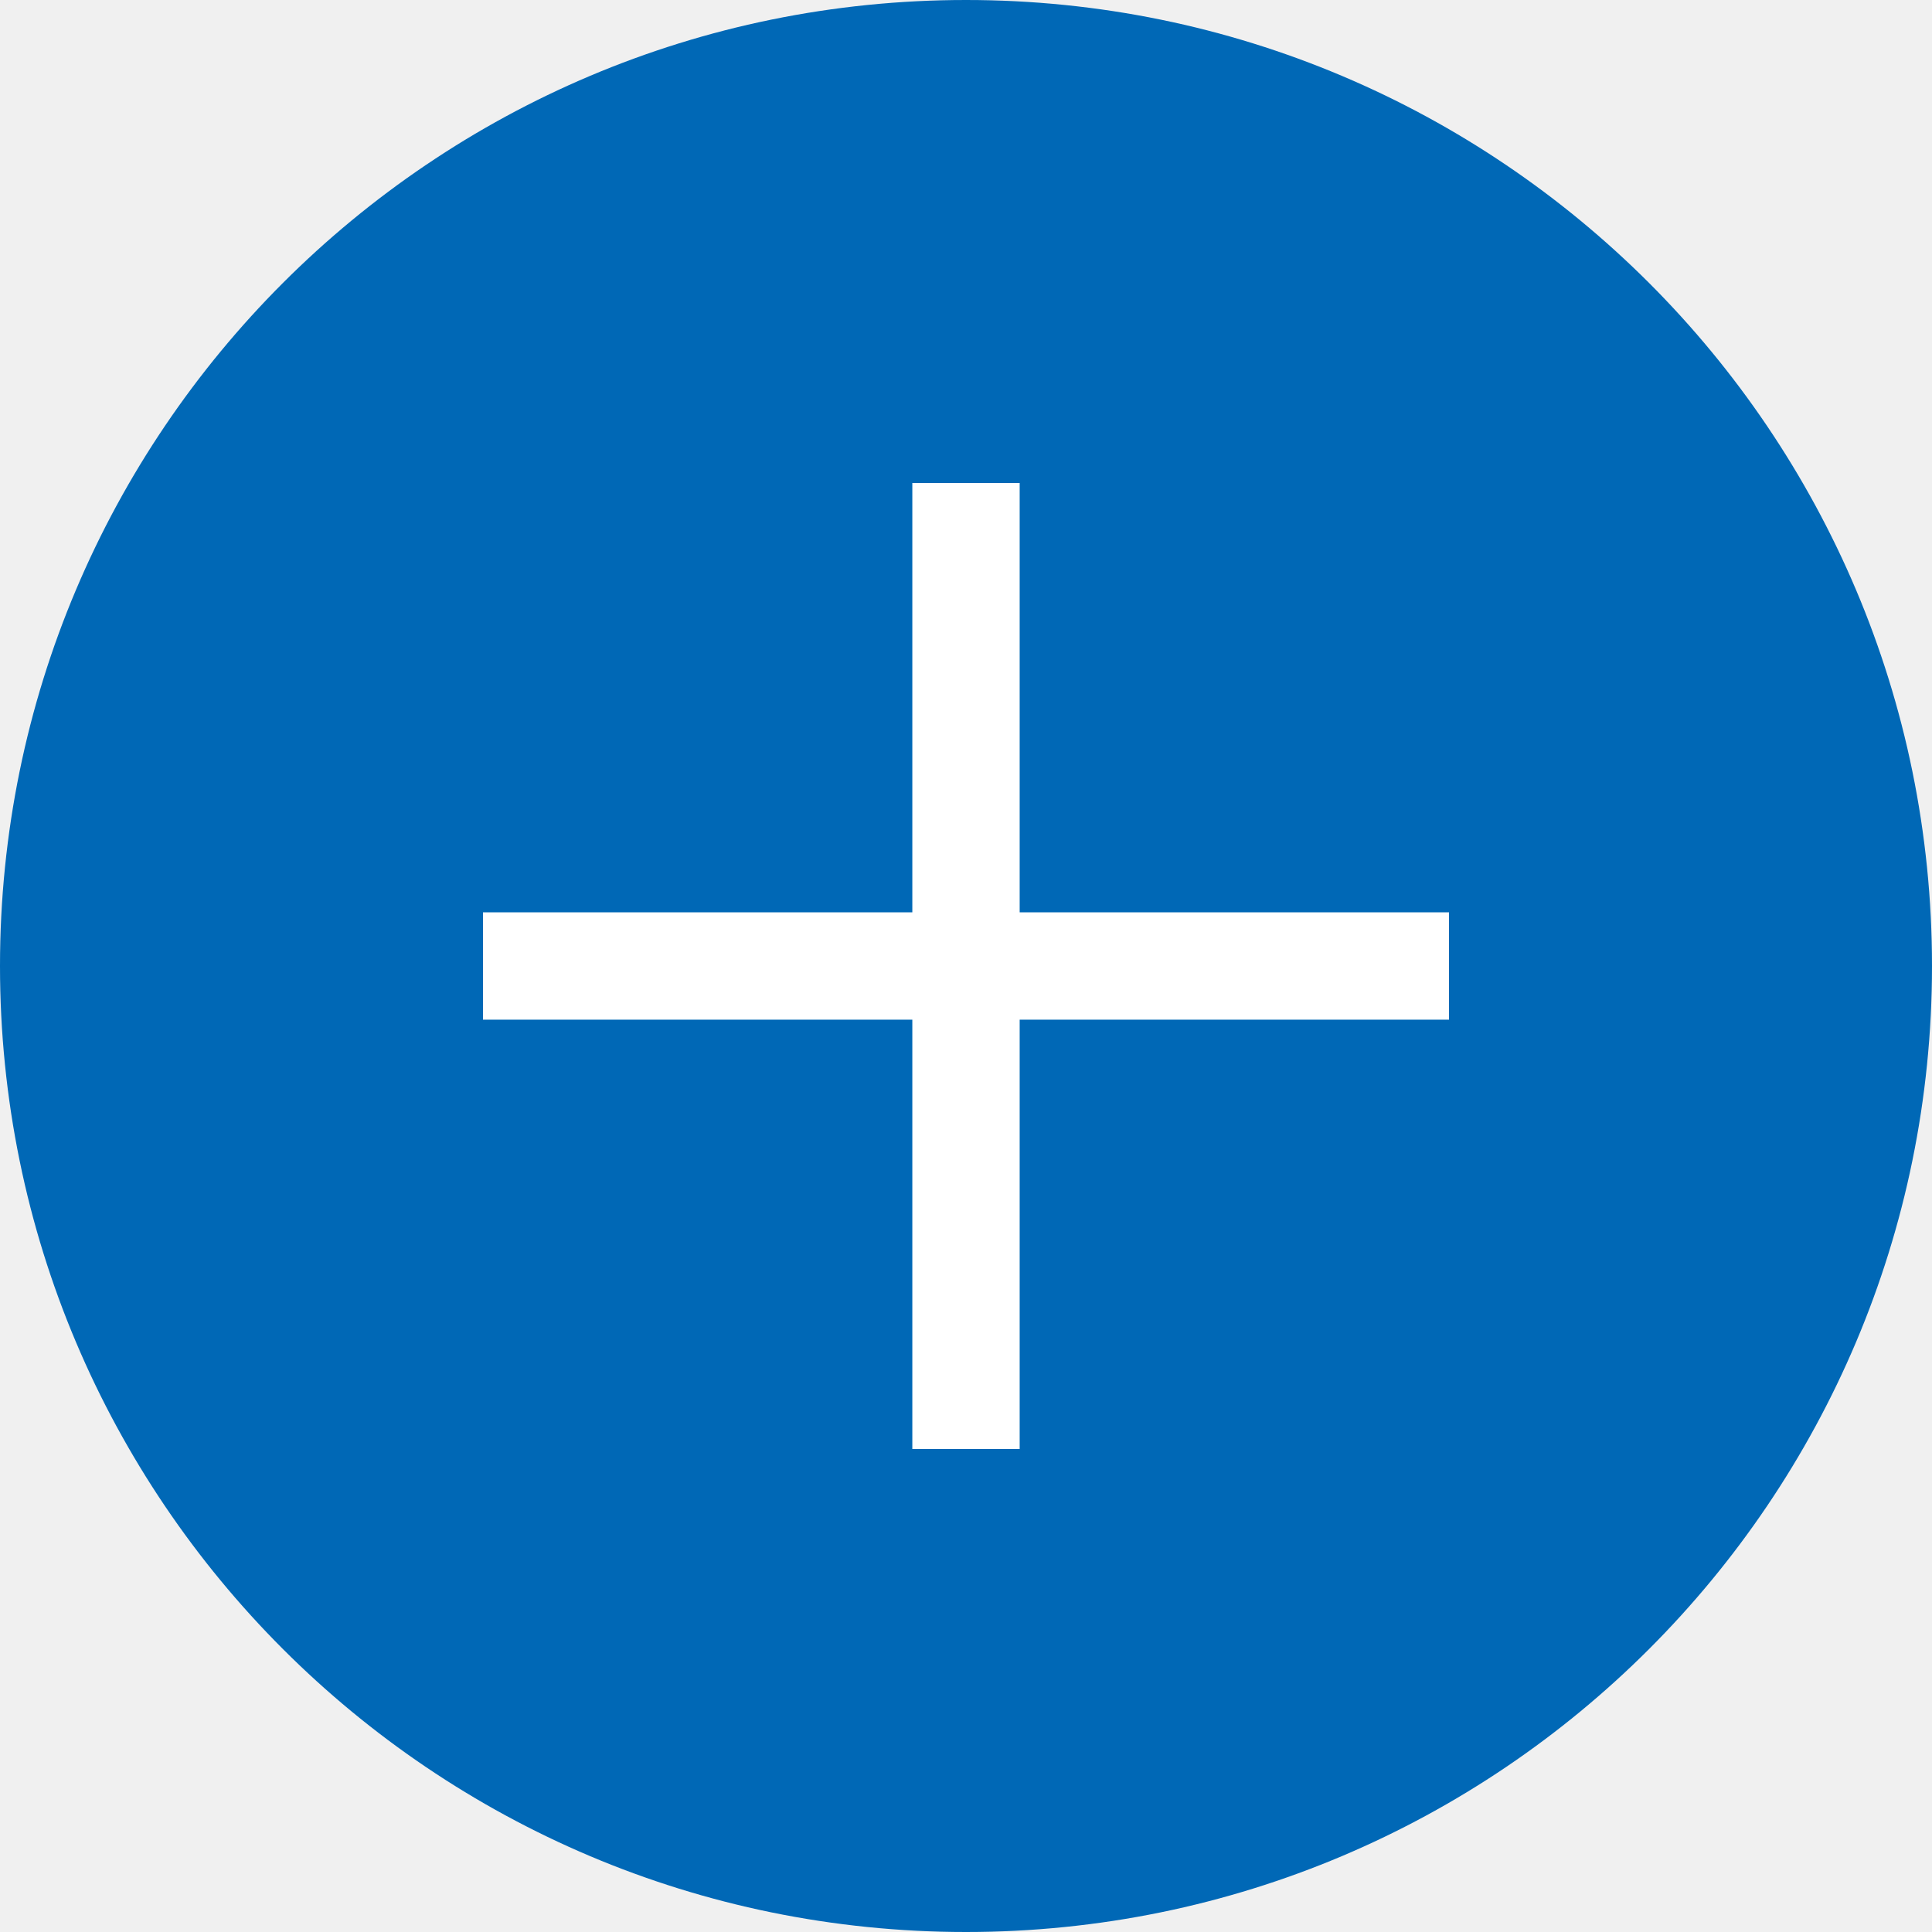
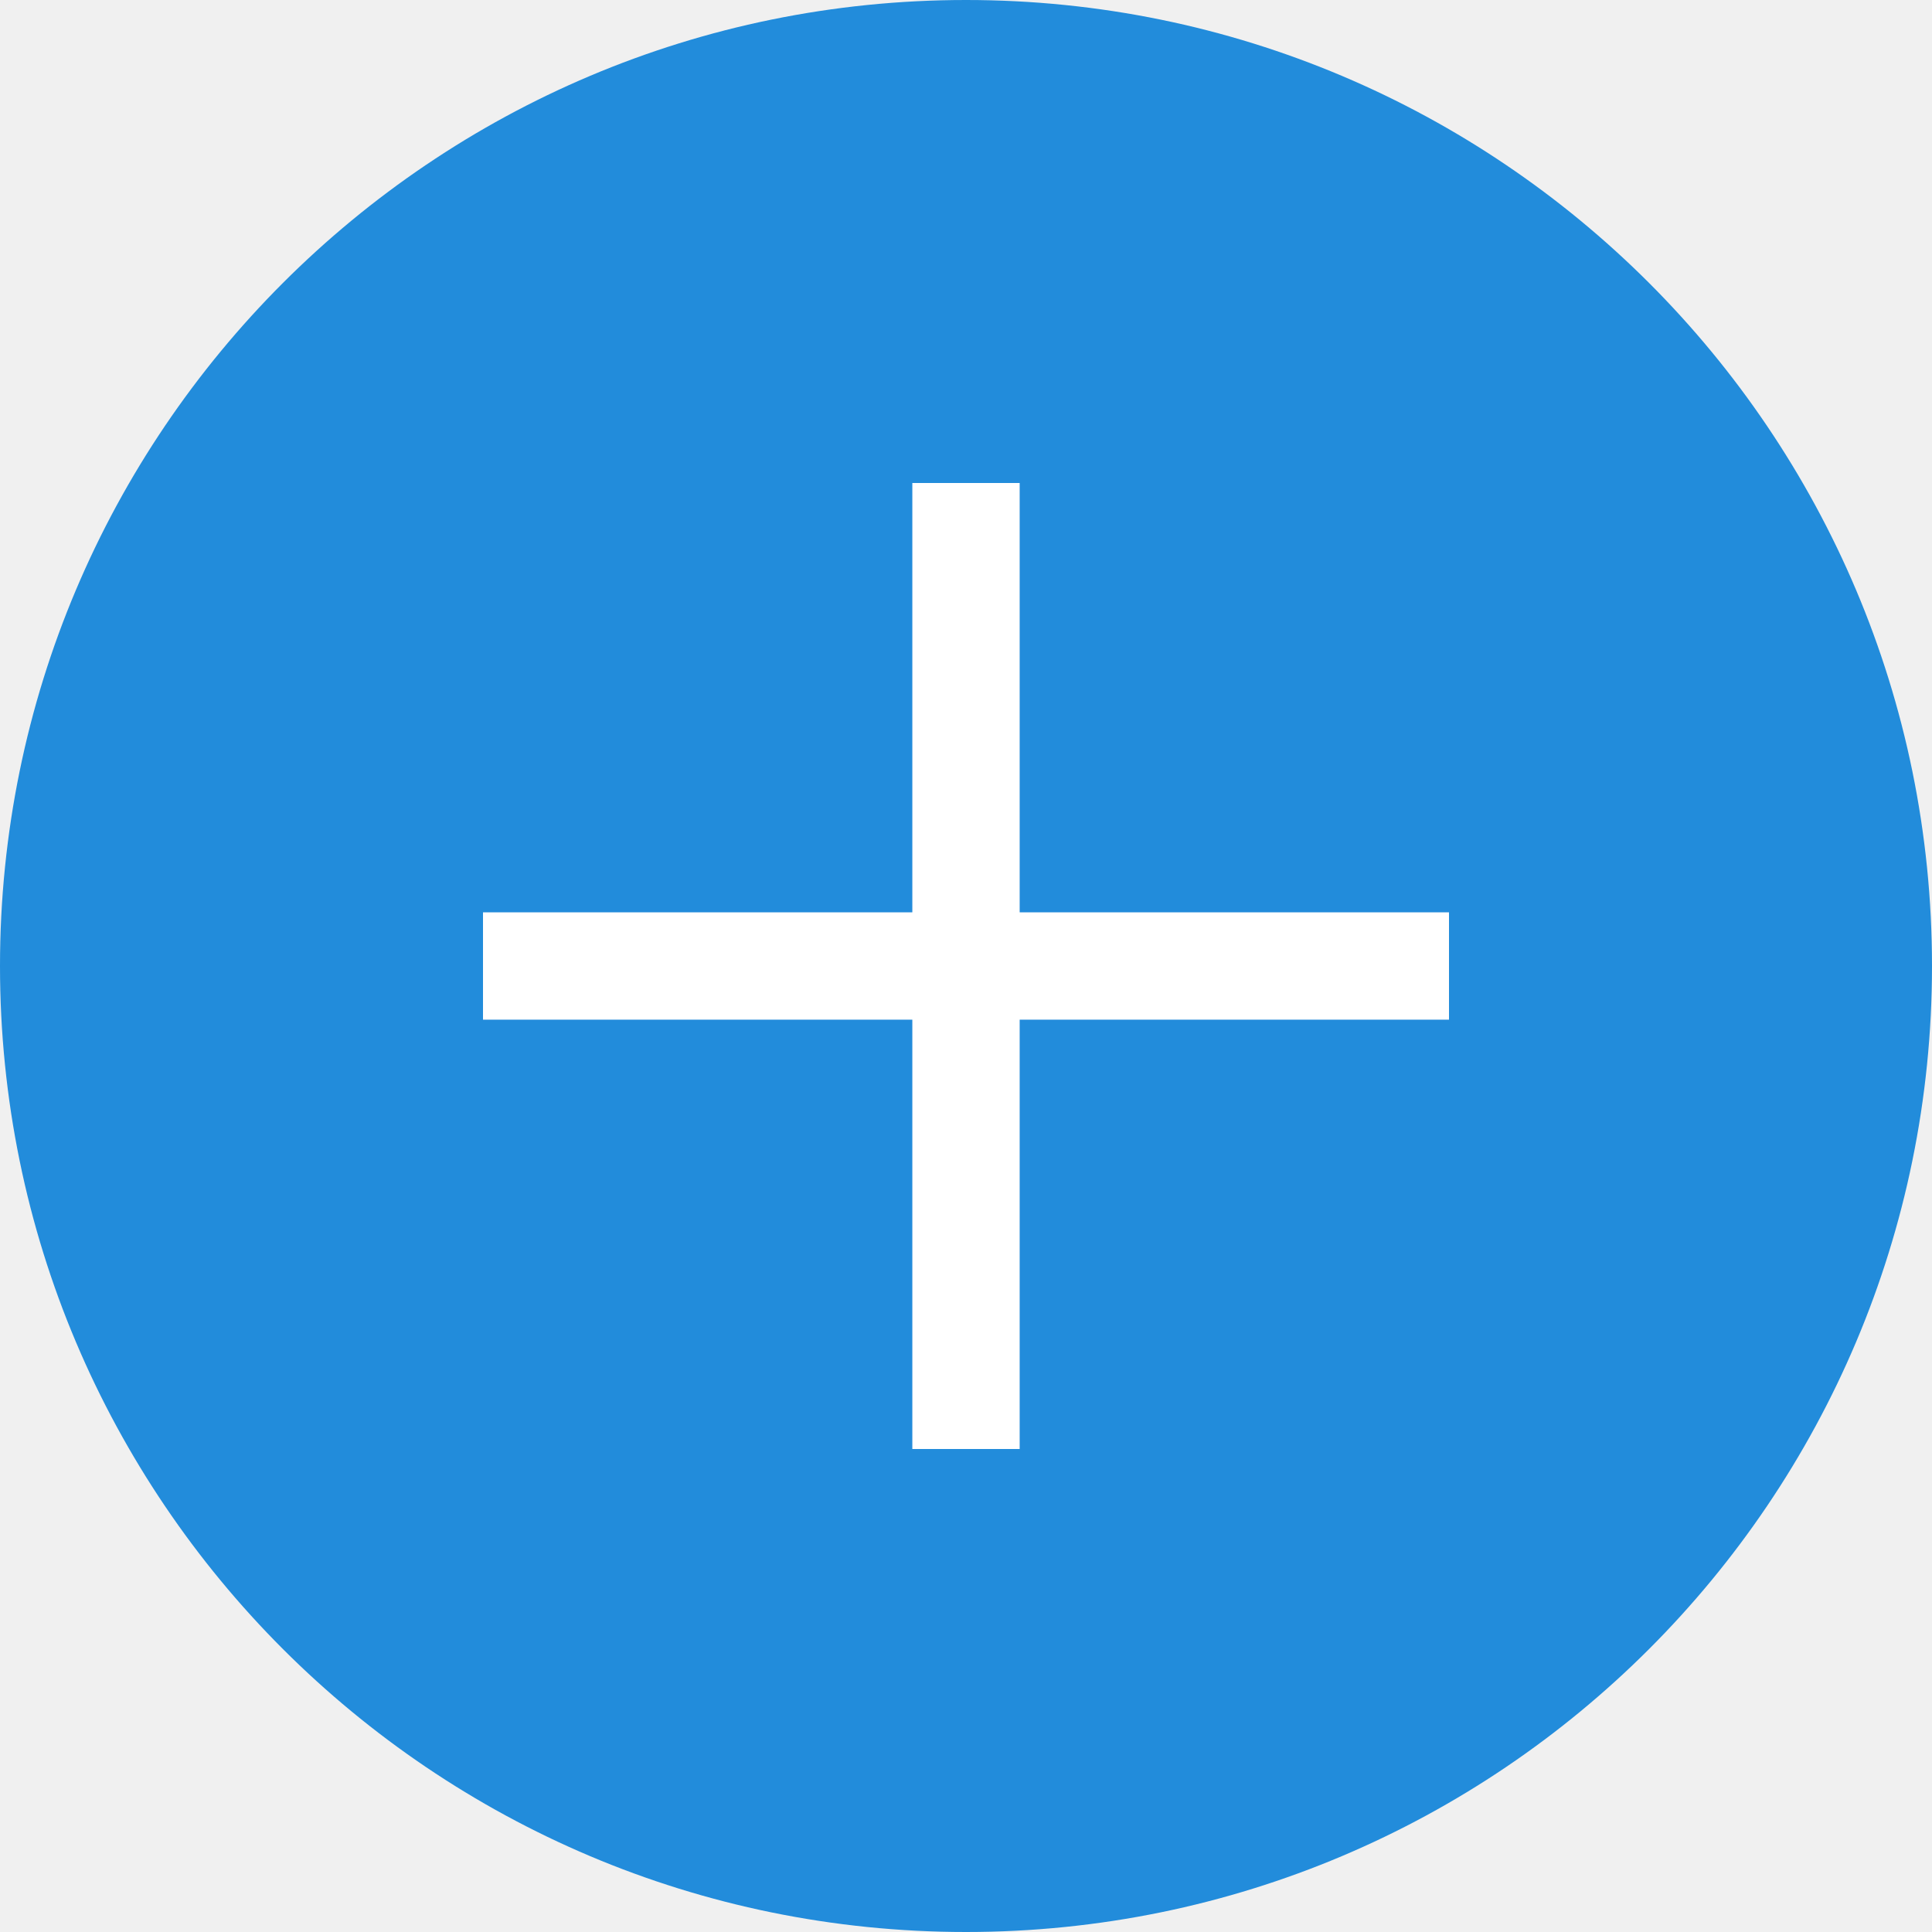
<svg xmlns="http://www.w3.org/2000/svg" width="18" height="18" viewBox="0 0 18 18" fill="none">
-   <rect width="18" height="18" rx="9" fill="#0068B6" />
+   <rect width="18" height="18" rx="9" fill="#228CDB" />
  <path d="M4.5 9H13.5" stroke="white" />
  <path d="M9 4.5L9 13.5" stroke="white" />
</svg>
